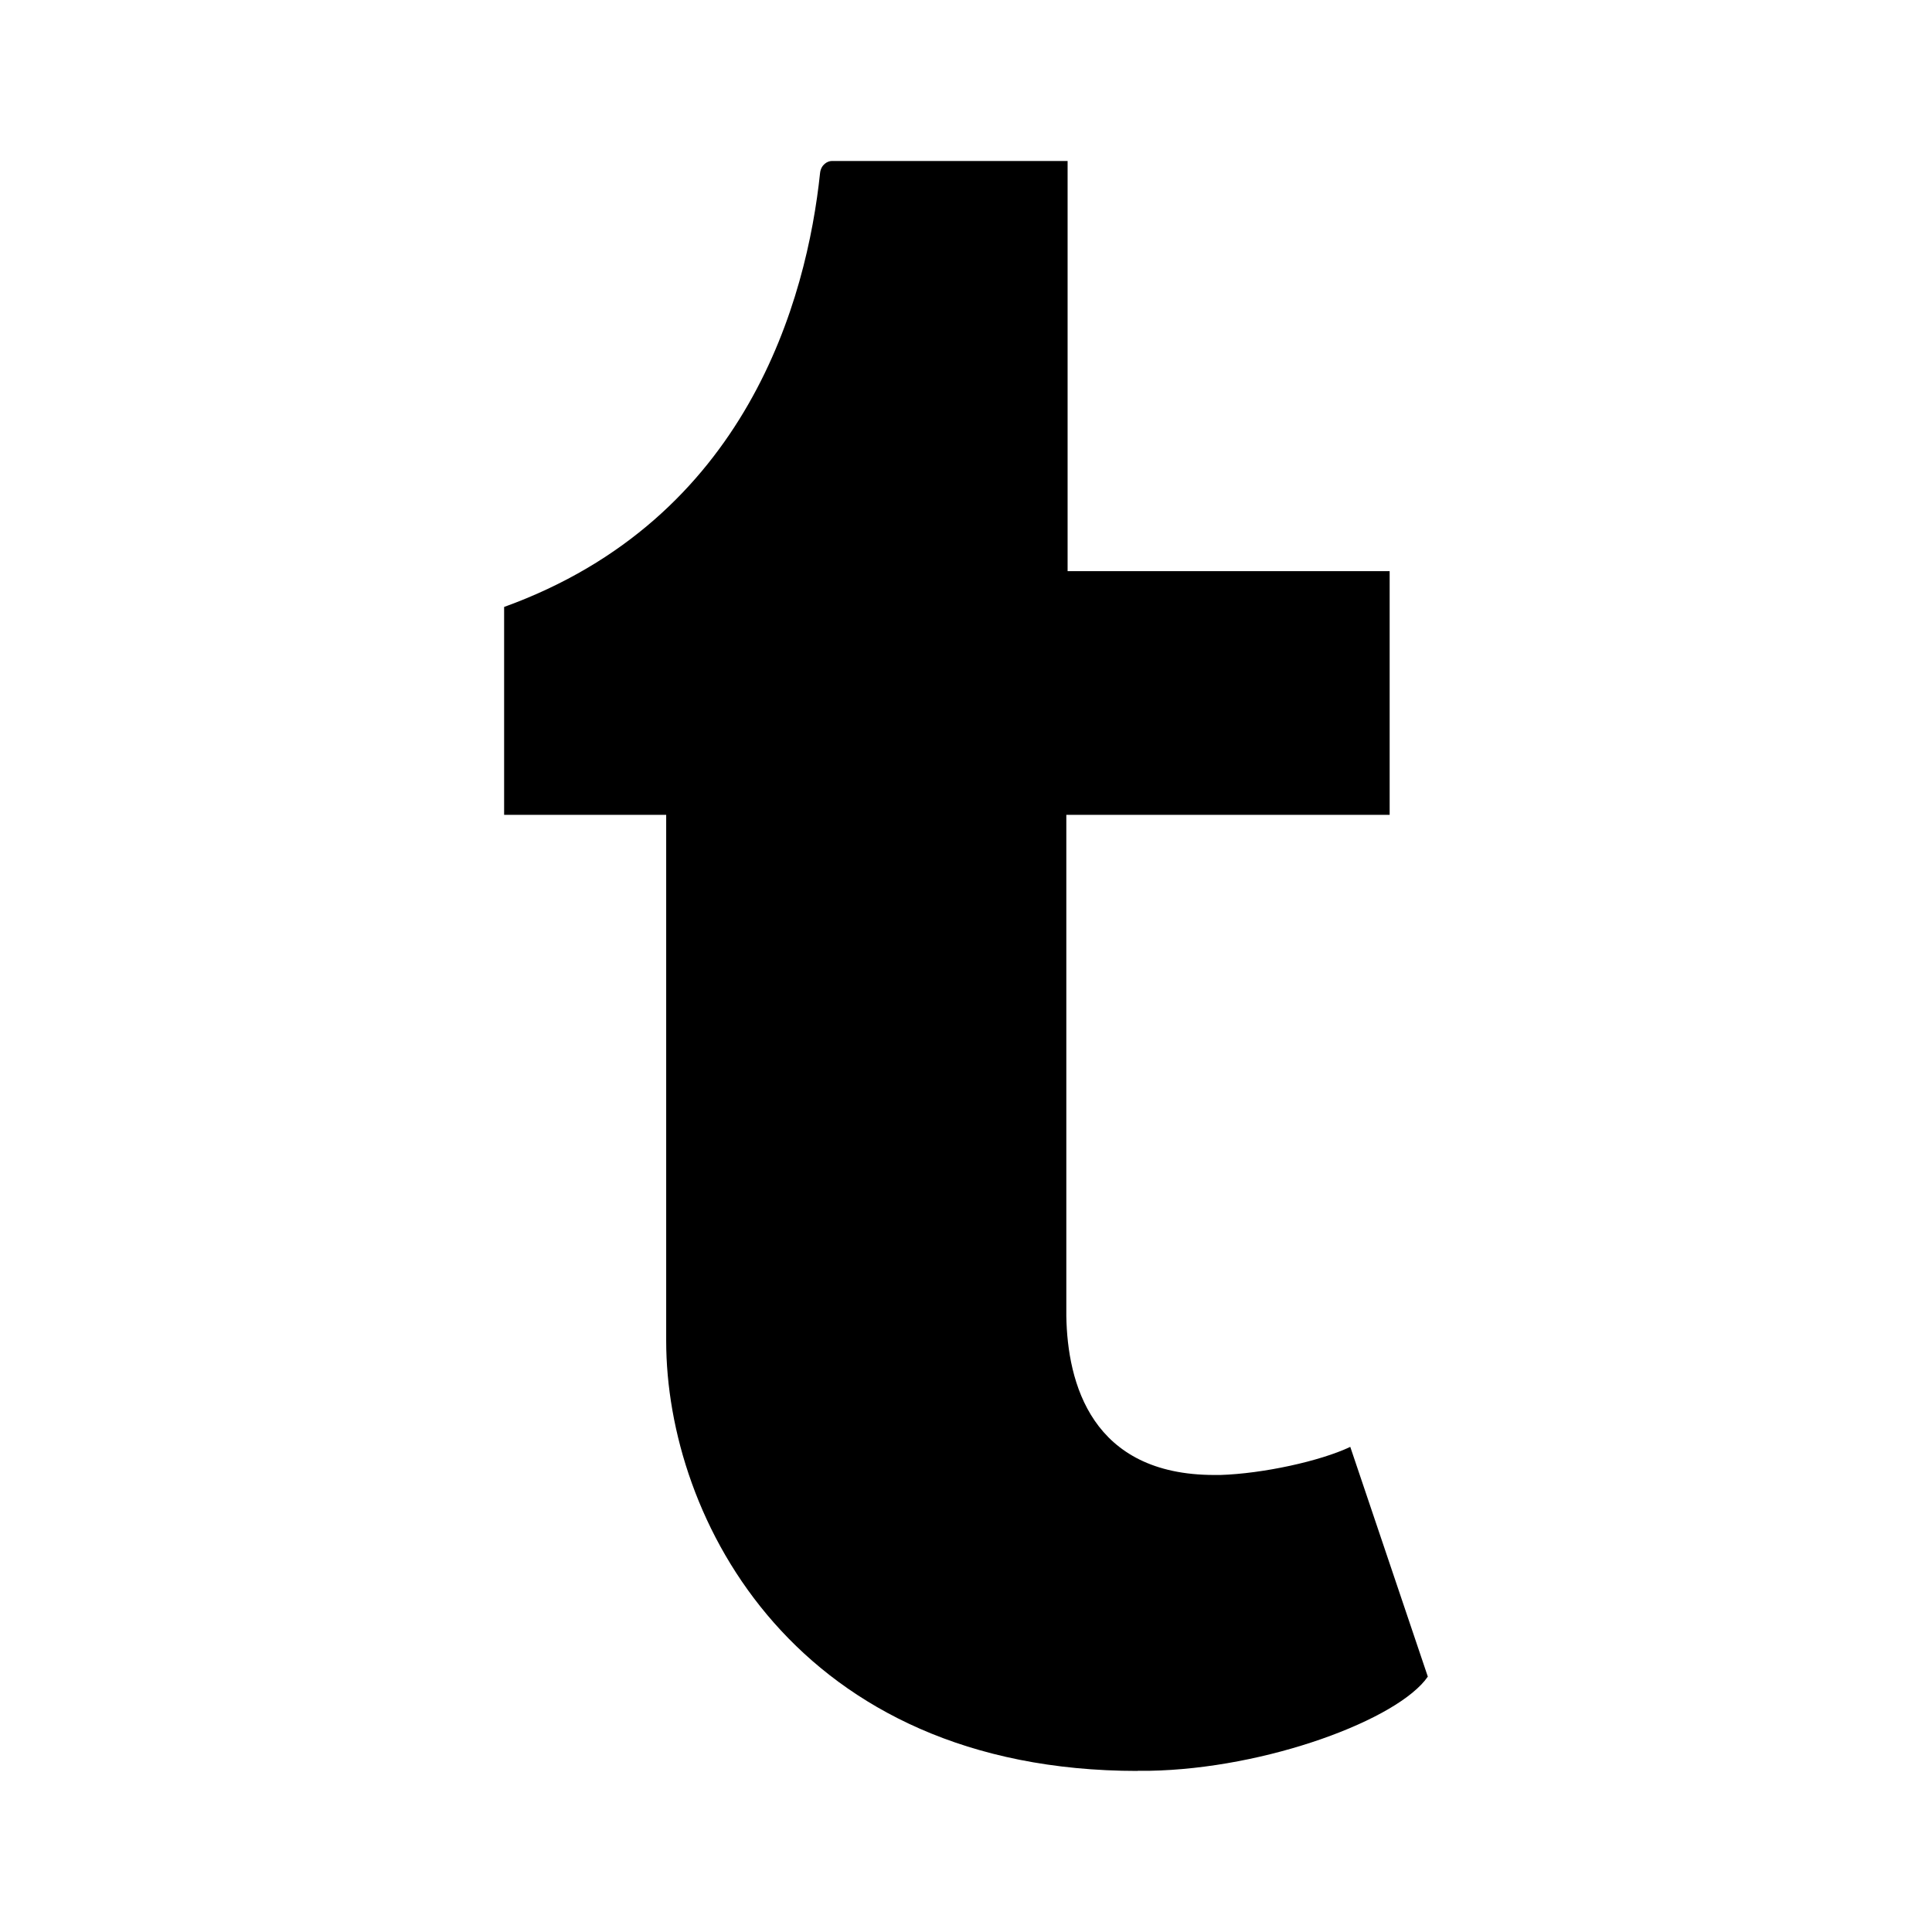
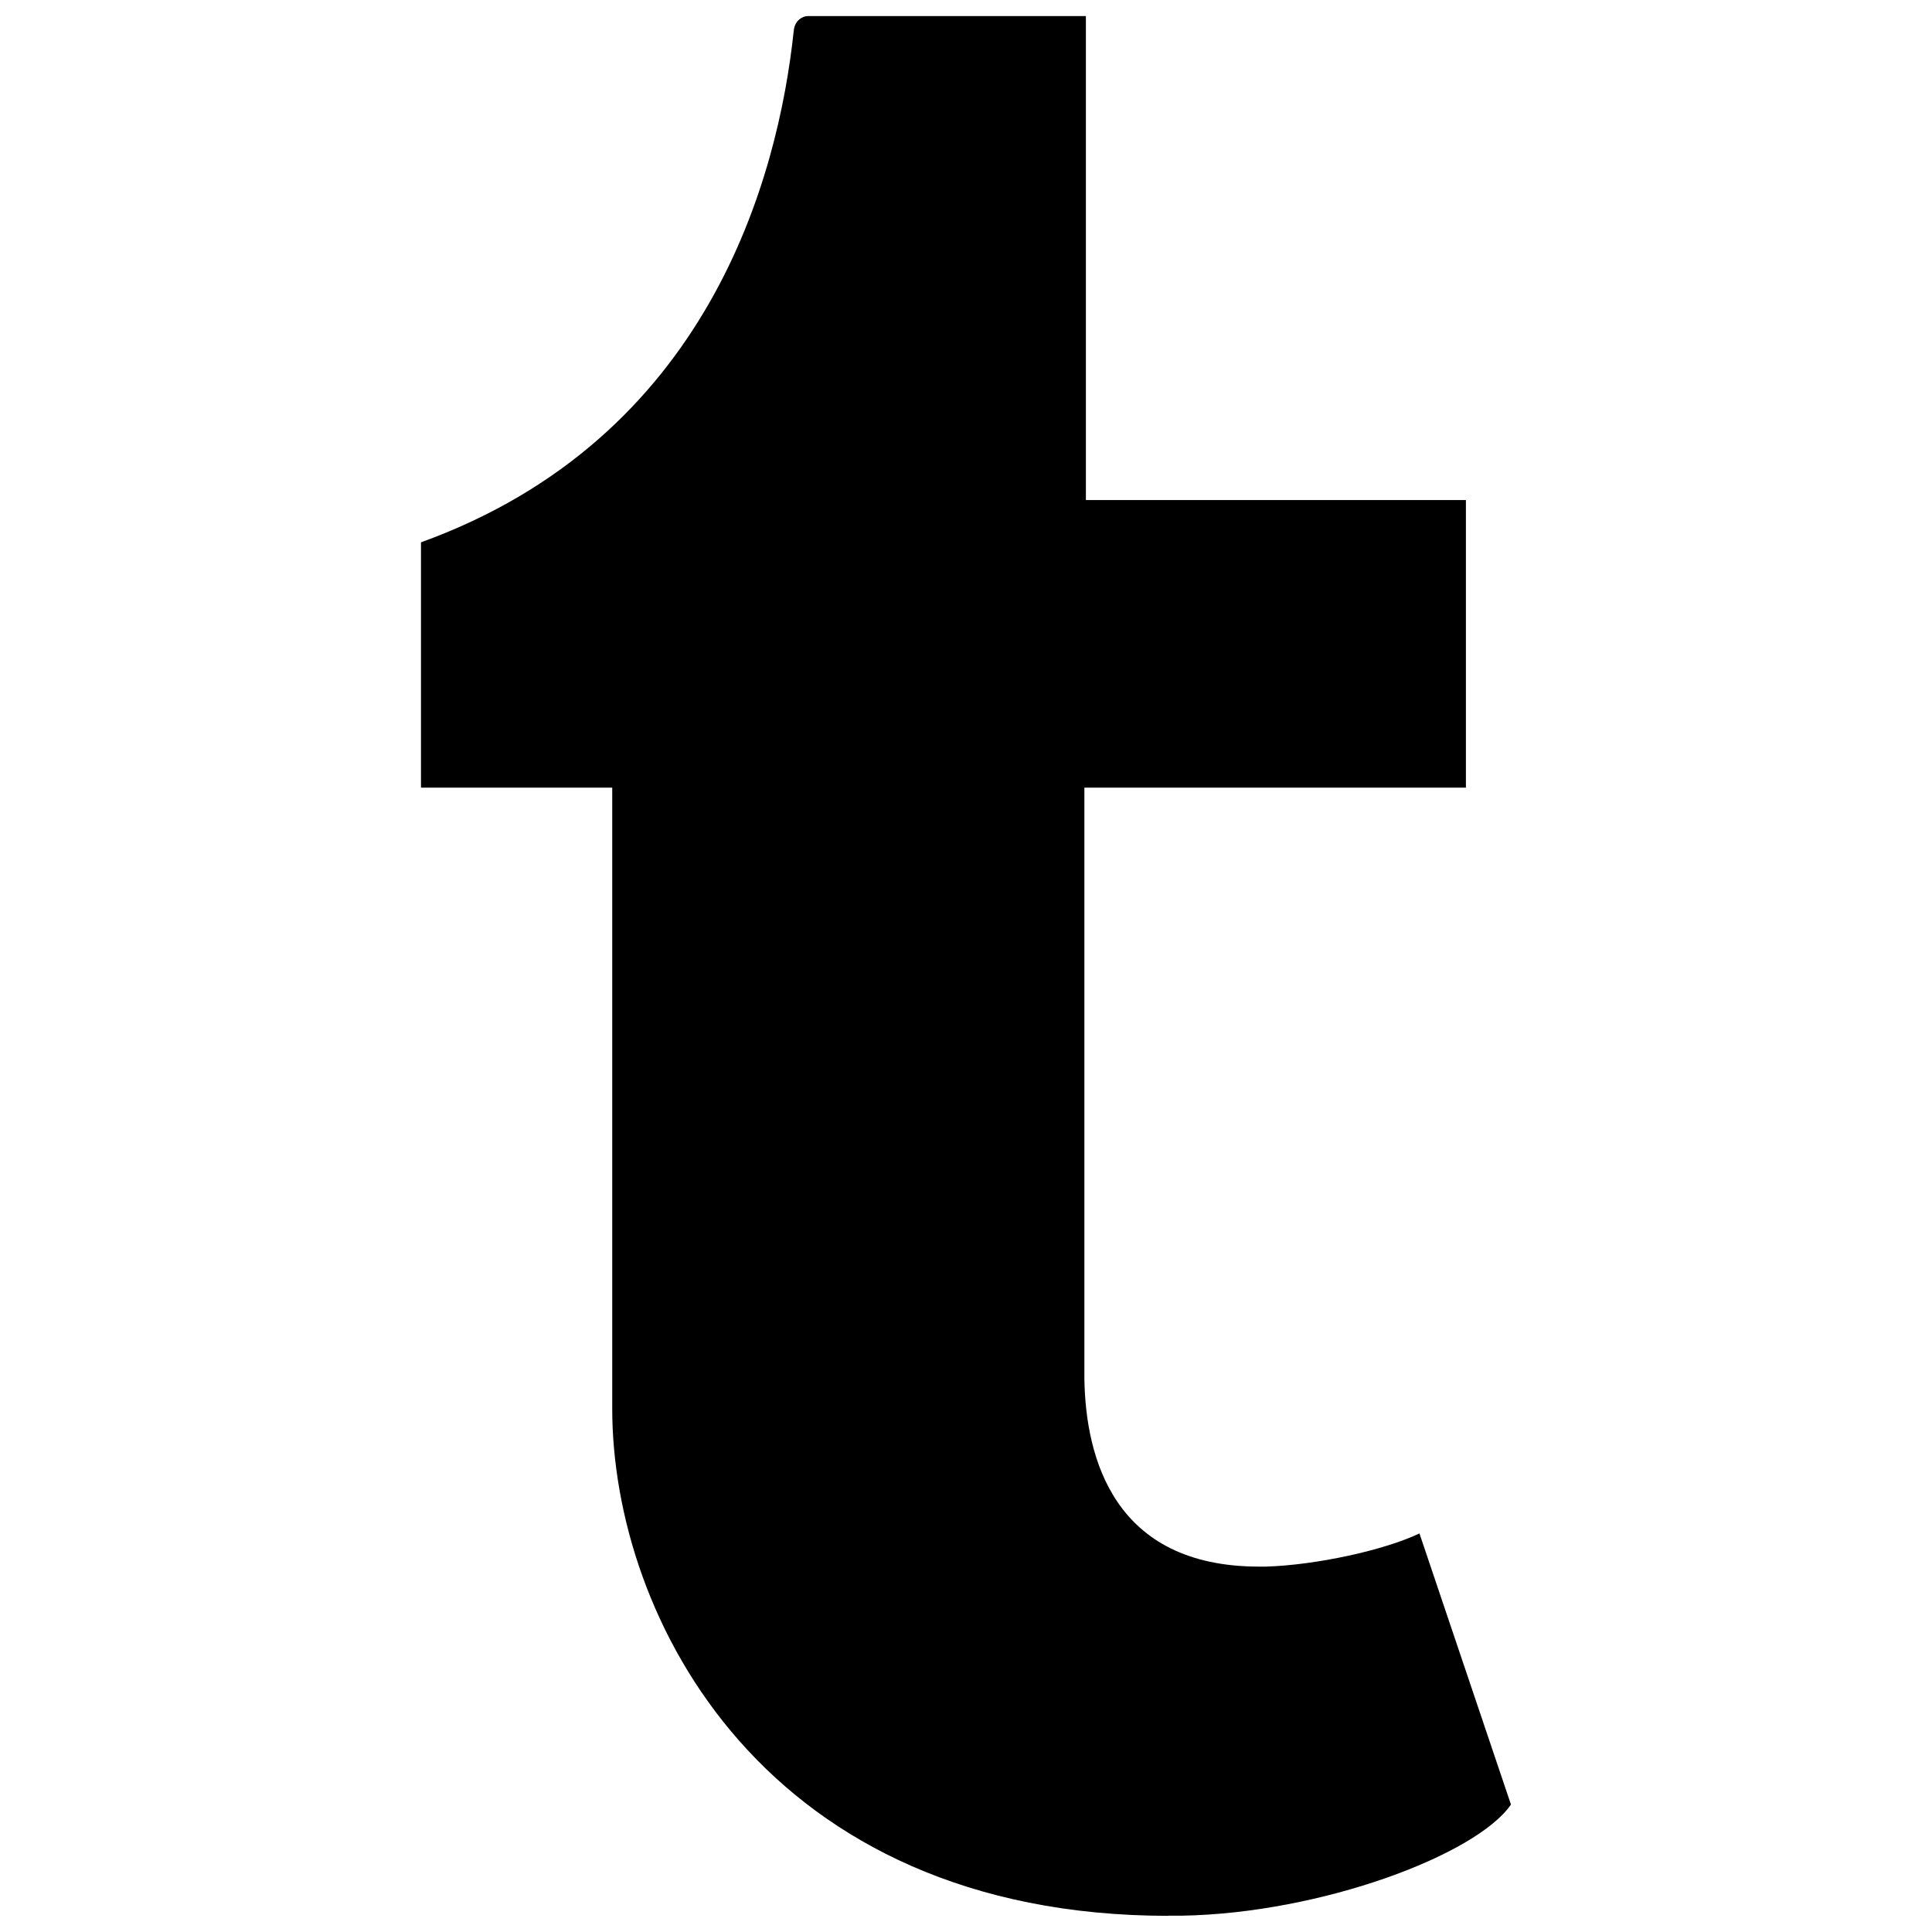
<svg xmlns="http://www.w3.org/2000/svg" viewBox="-2 -2 24 24" fill="currentColor">
-   <g transform="translate(-0.0008 0) scale(0.8333)">
+   <g transform="translate(-1.801 -1.8) scale(0.9833)">
    <path d="M14.563 24c-5.093 0-7.031-3.756-7.031-6.411V9.747H5.116V6.648c3.63-1.313 4.512-4.596 4.71-6.469C9.84.051 9.941 0 9.999 0h3.517v6.114h4.801v3.633h-4.82v7.47c.016 1.001.375 2.371 2.207 2.371h.09c.631-.02 1.486-.205 1.936-.419l1.156 3.425c-.436.636-2.4 1.374-4.156 1.404h-.178l.011.002z" />
  </g>
</svg>
